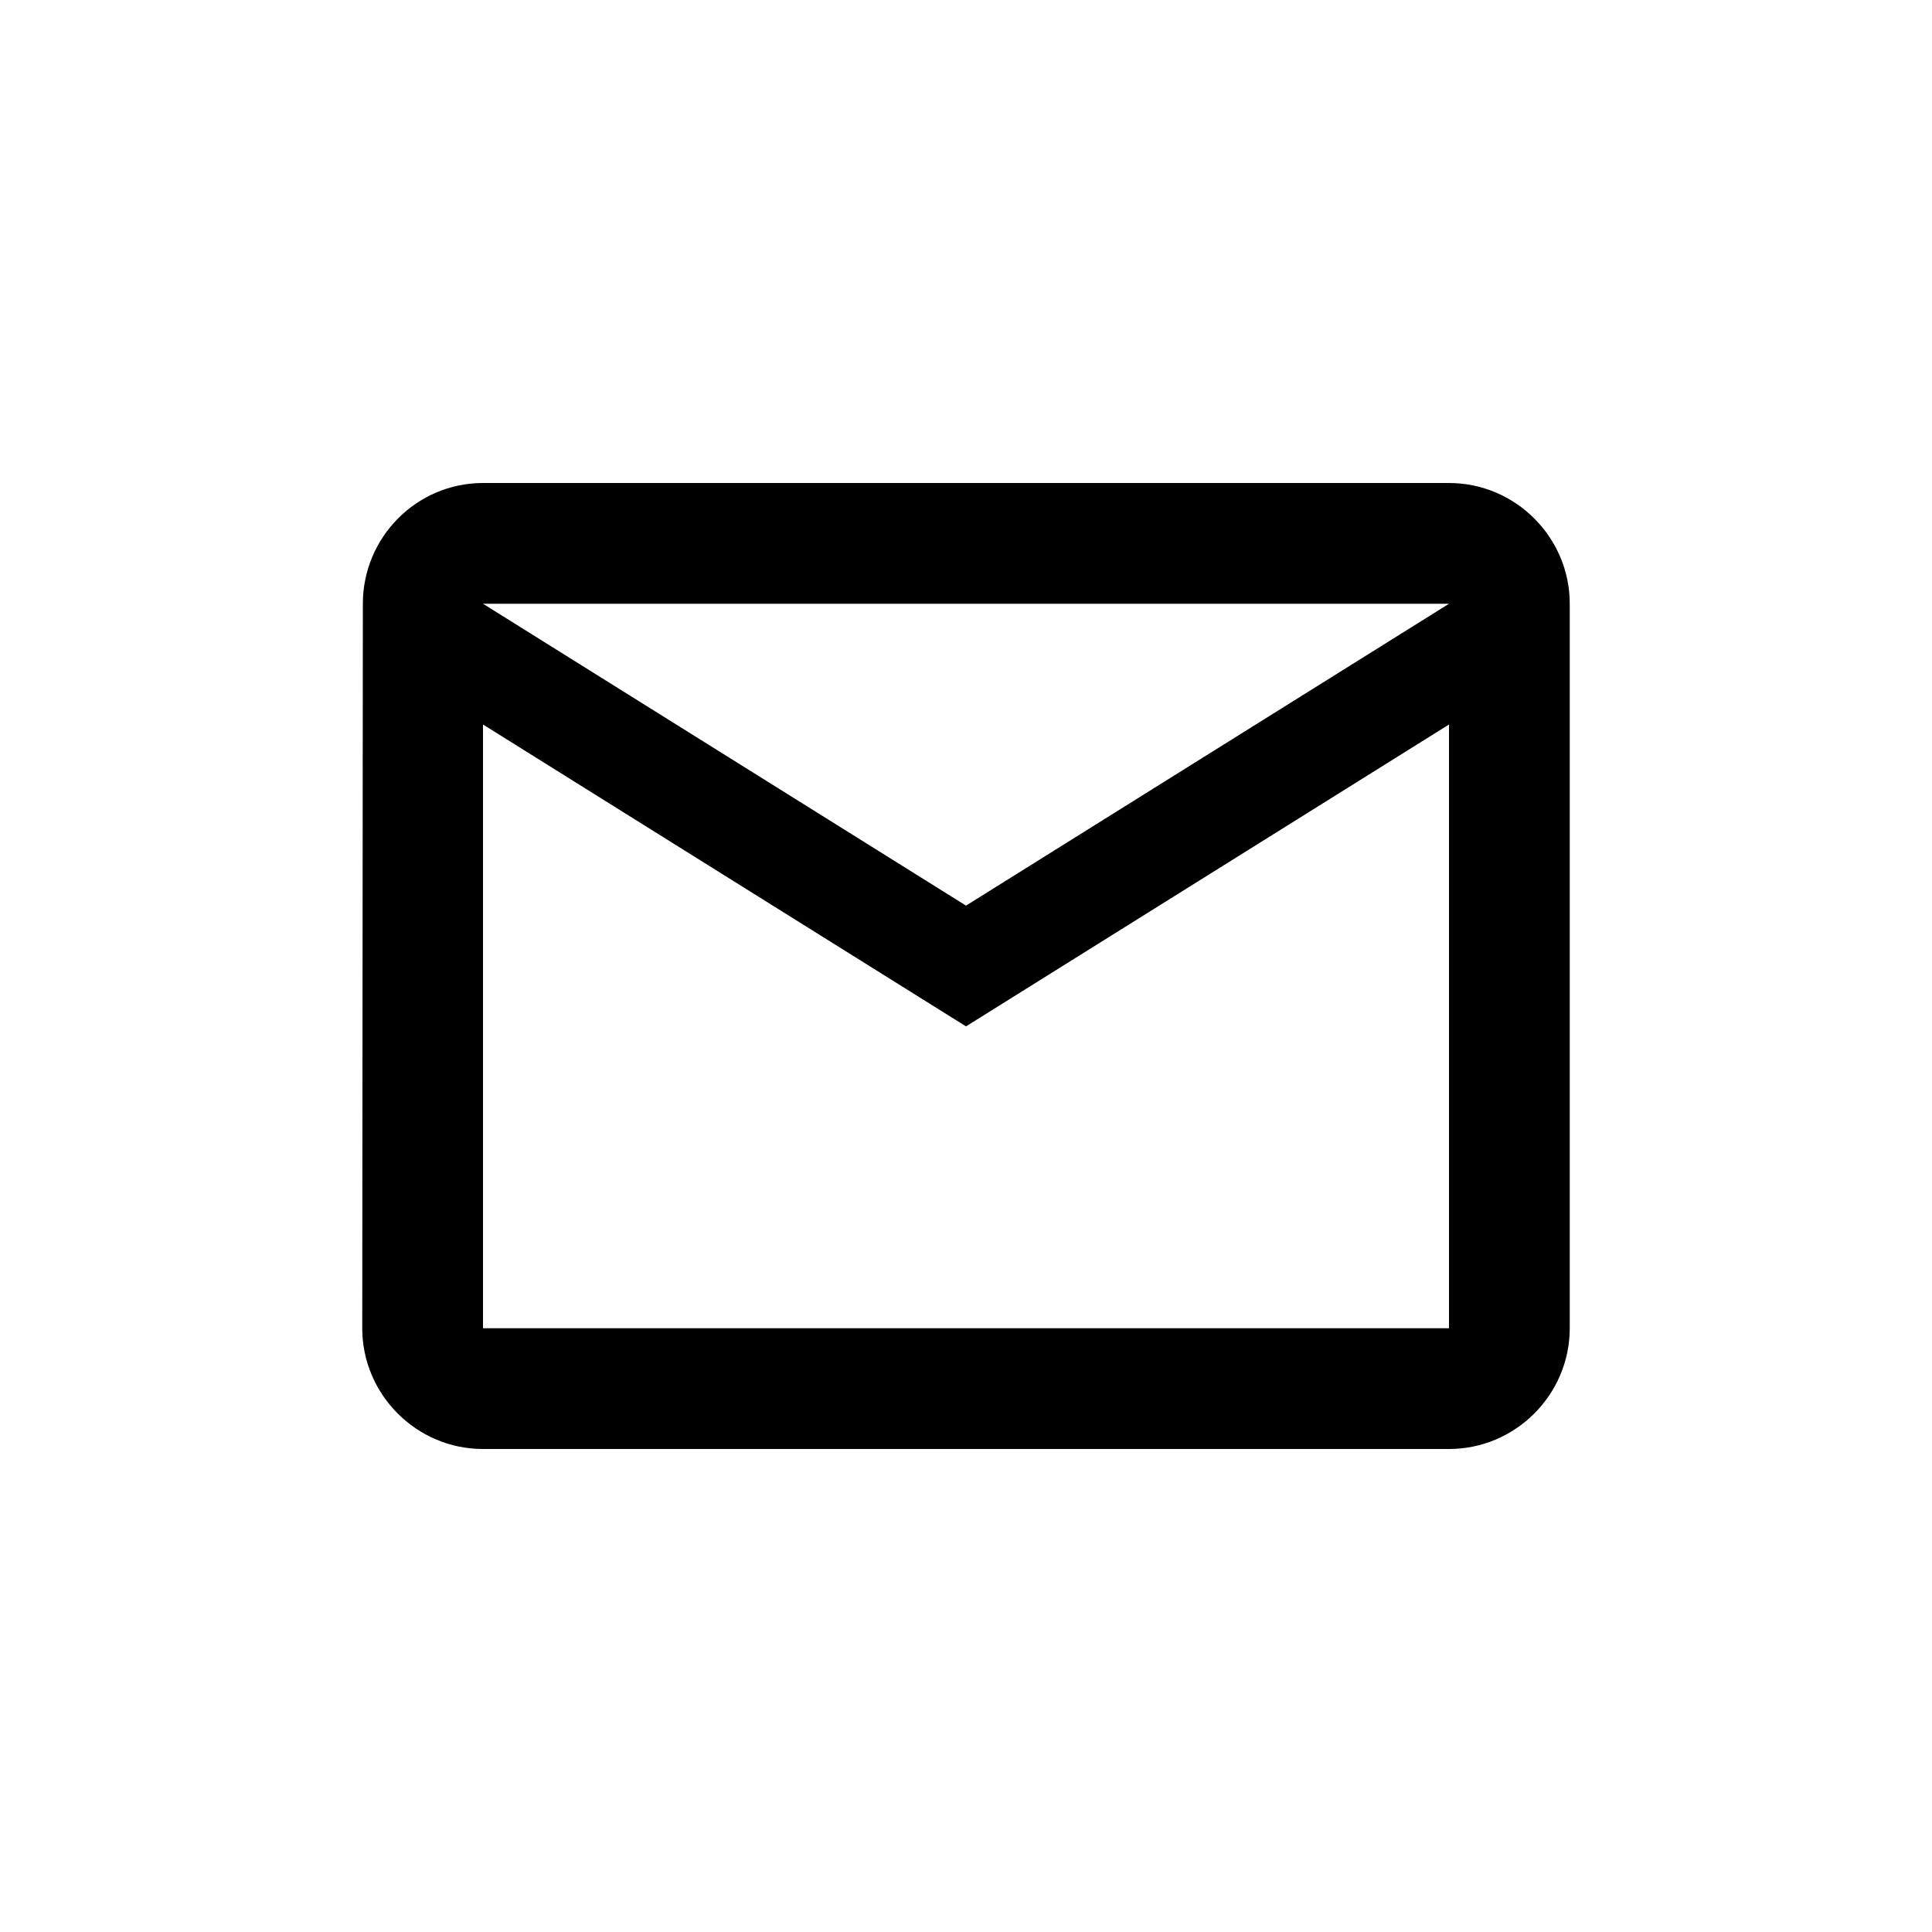
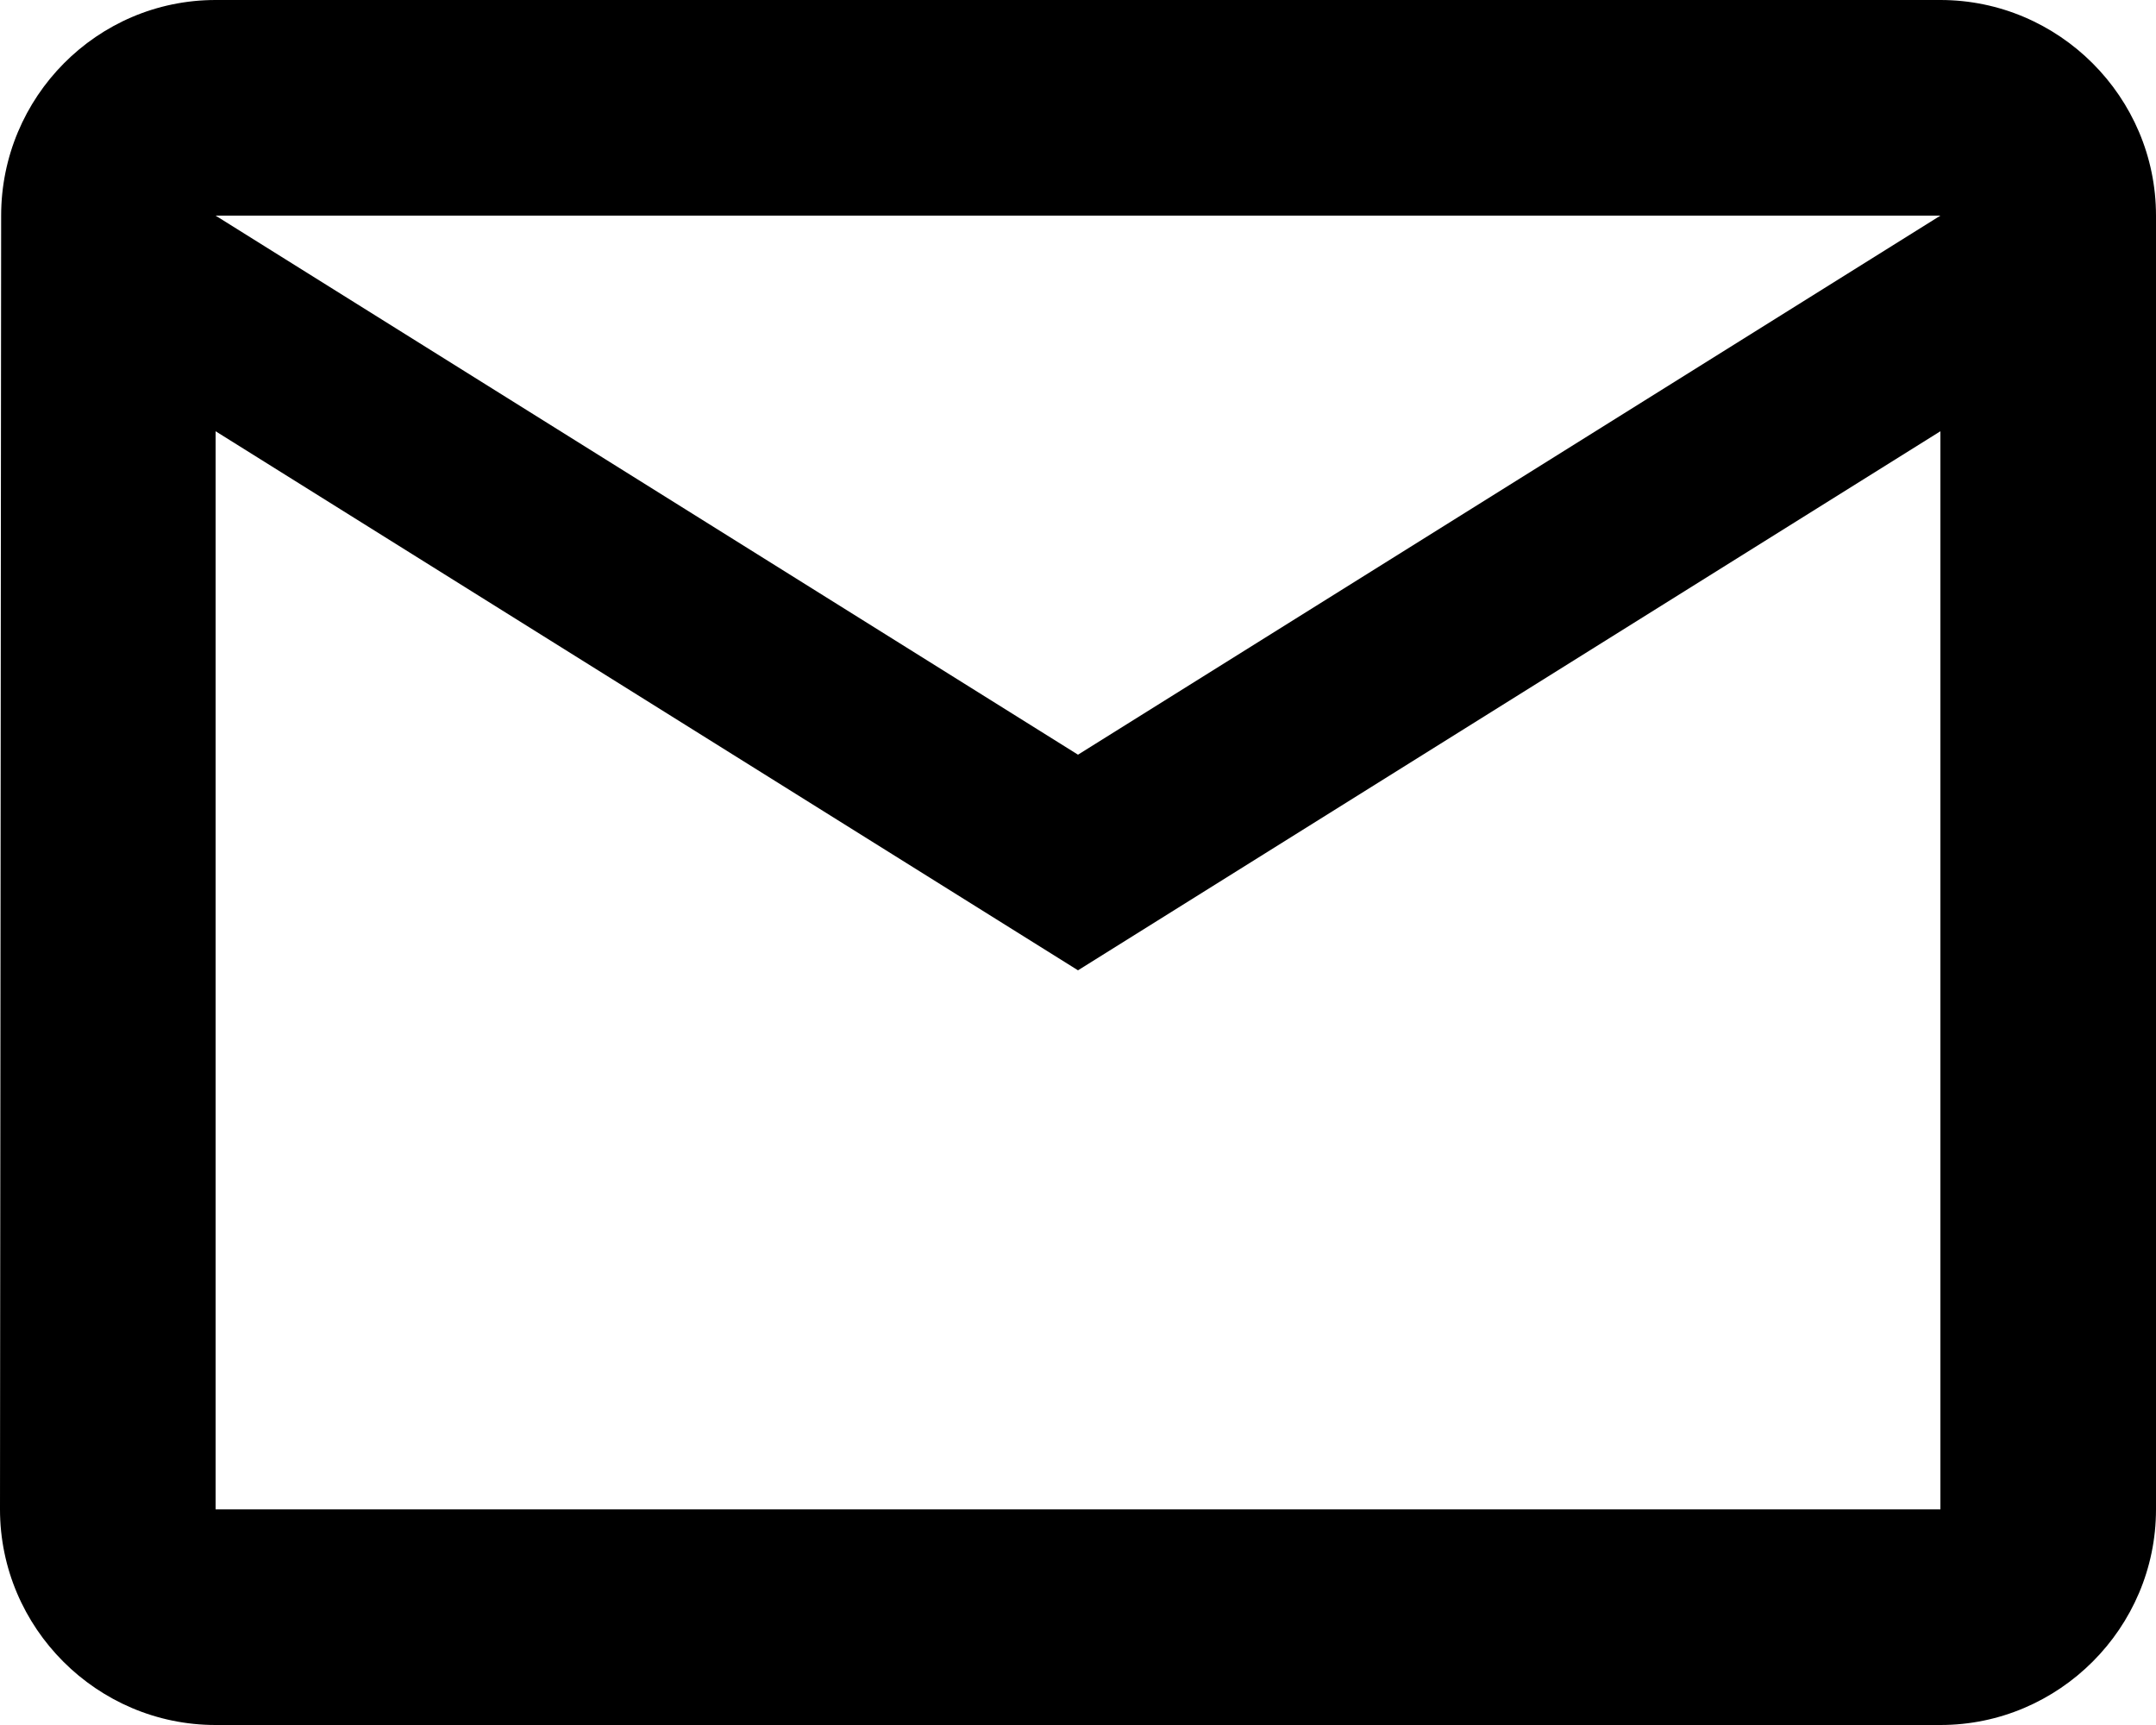
- <svg xmlns="http://www.w3.org/2000/svg" viewBox="0 0 32 32" fill-rule="evenodd" clip-rule="evenodd" stroke-linejoin="round" stroke-miterlimit="1.414">
-   <path fill="none" d="M-2-4h24v24H-2z" />
-   <path d="M24 8H8c-1.1 0-1.99.9-1.99 2L6 22c0 1.1.9 2 2 2h16c1.1 0 2-.9 2-2V10c0-1.1-.9-2-2-2zm0 14H8V12l8 5 8-5v10zm-8-7l-8-5h16l-8 5z" />
-   <path fill="none" d="M-6-8h32v32H-6z" />
+ <svg xmlns="http://www.w3.org/2000/svg" width="15" height="12">
+   <path d="M13.5,0l-12,0c-0.825,0 -1.492,0.675 -1.492,1.5l-0.008,9c0,0.825 0.675,1.5 1.5,1.5l12,0c0.825,0 1.5,-0.675 1.5,-1.5l0,-9c0,-0.825 -0.675,-1.5 -1.5,-1.5Zm0,10.5l-12,0l0,-7.5l6,3.75l6,-3.75l0,7.5Zm-6,-5.25l-6,-3.75l12,0l-6,3.75Z" />
</svg>
